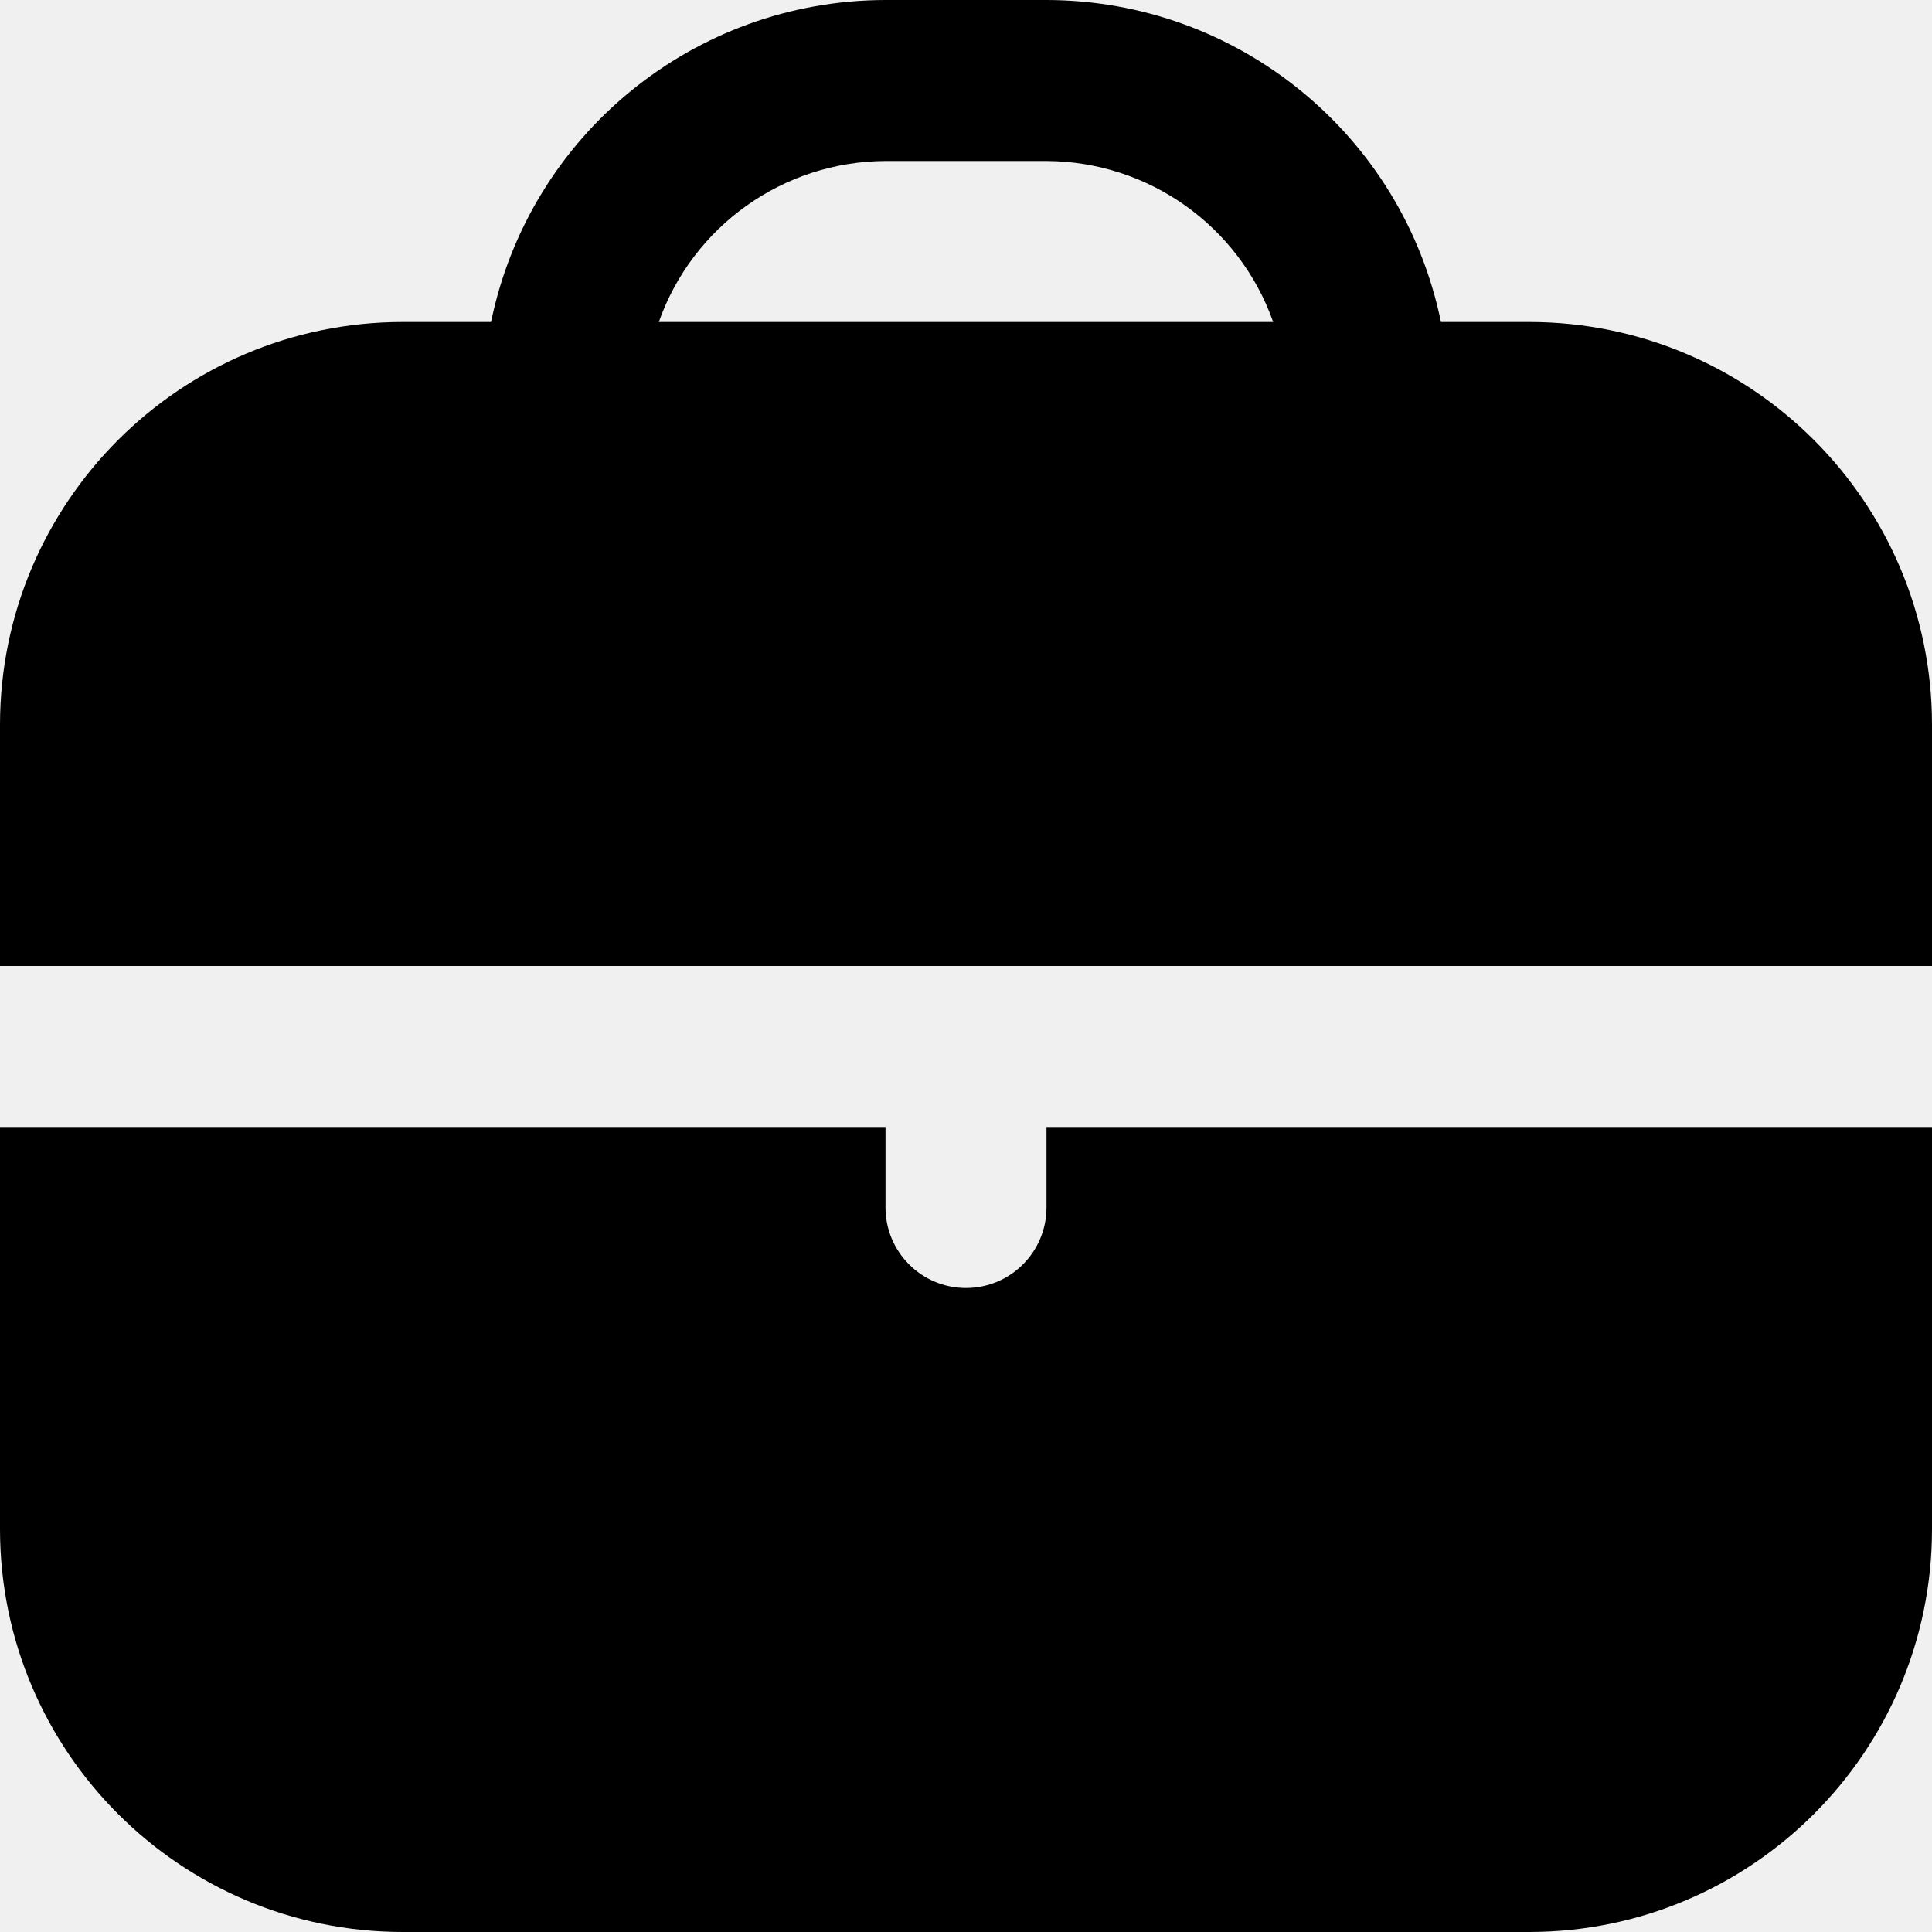
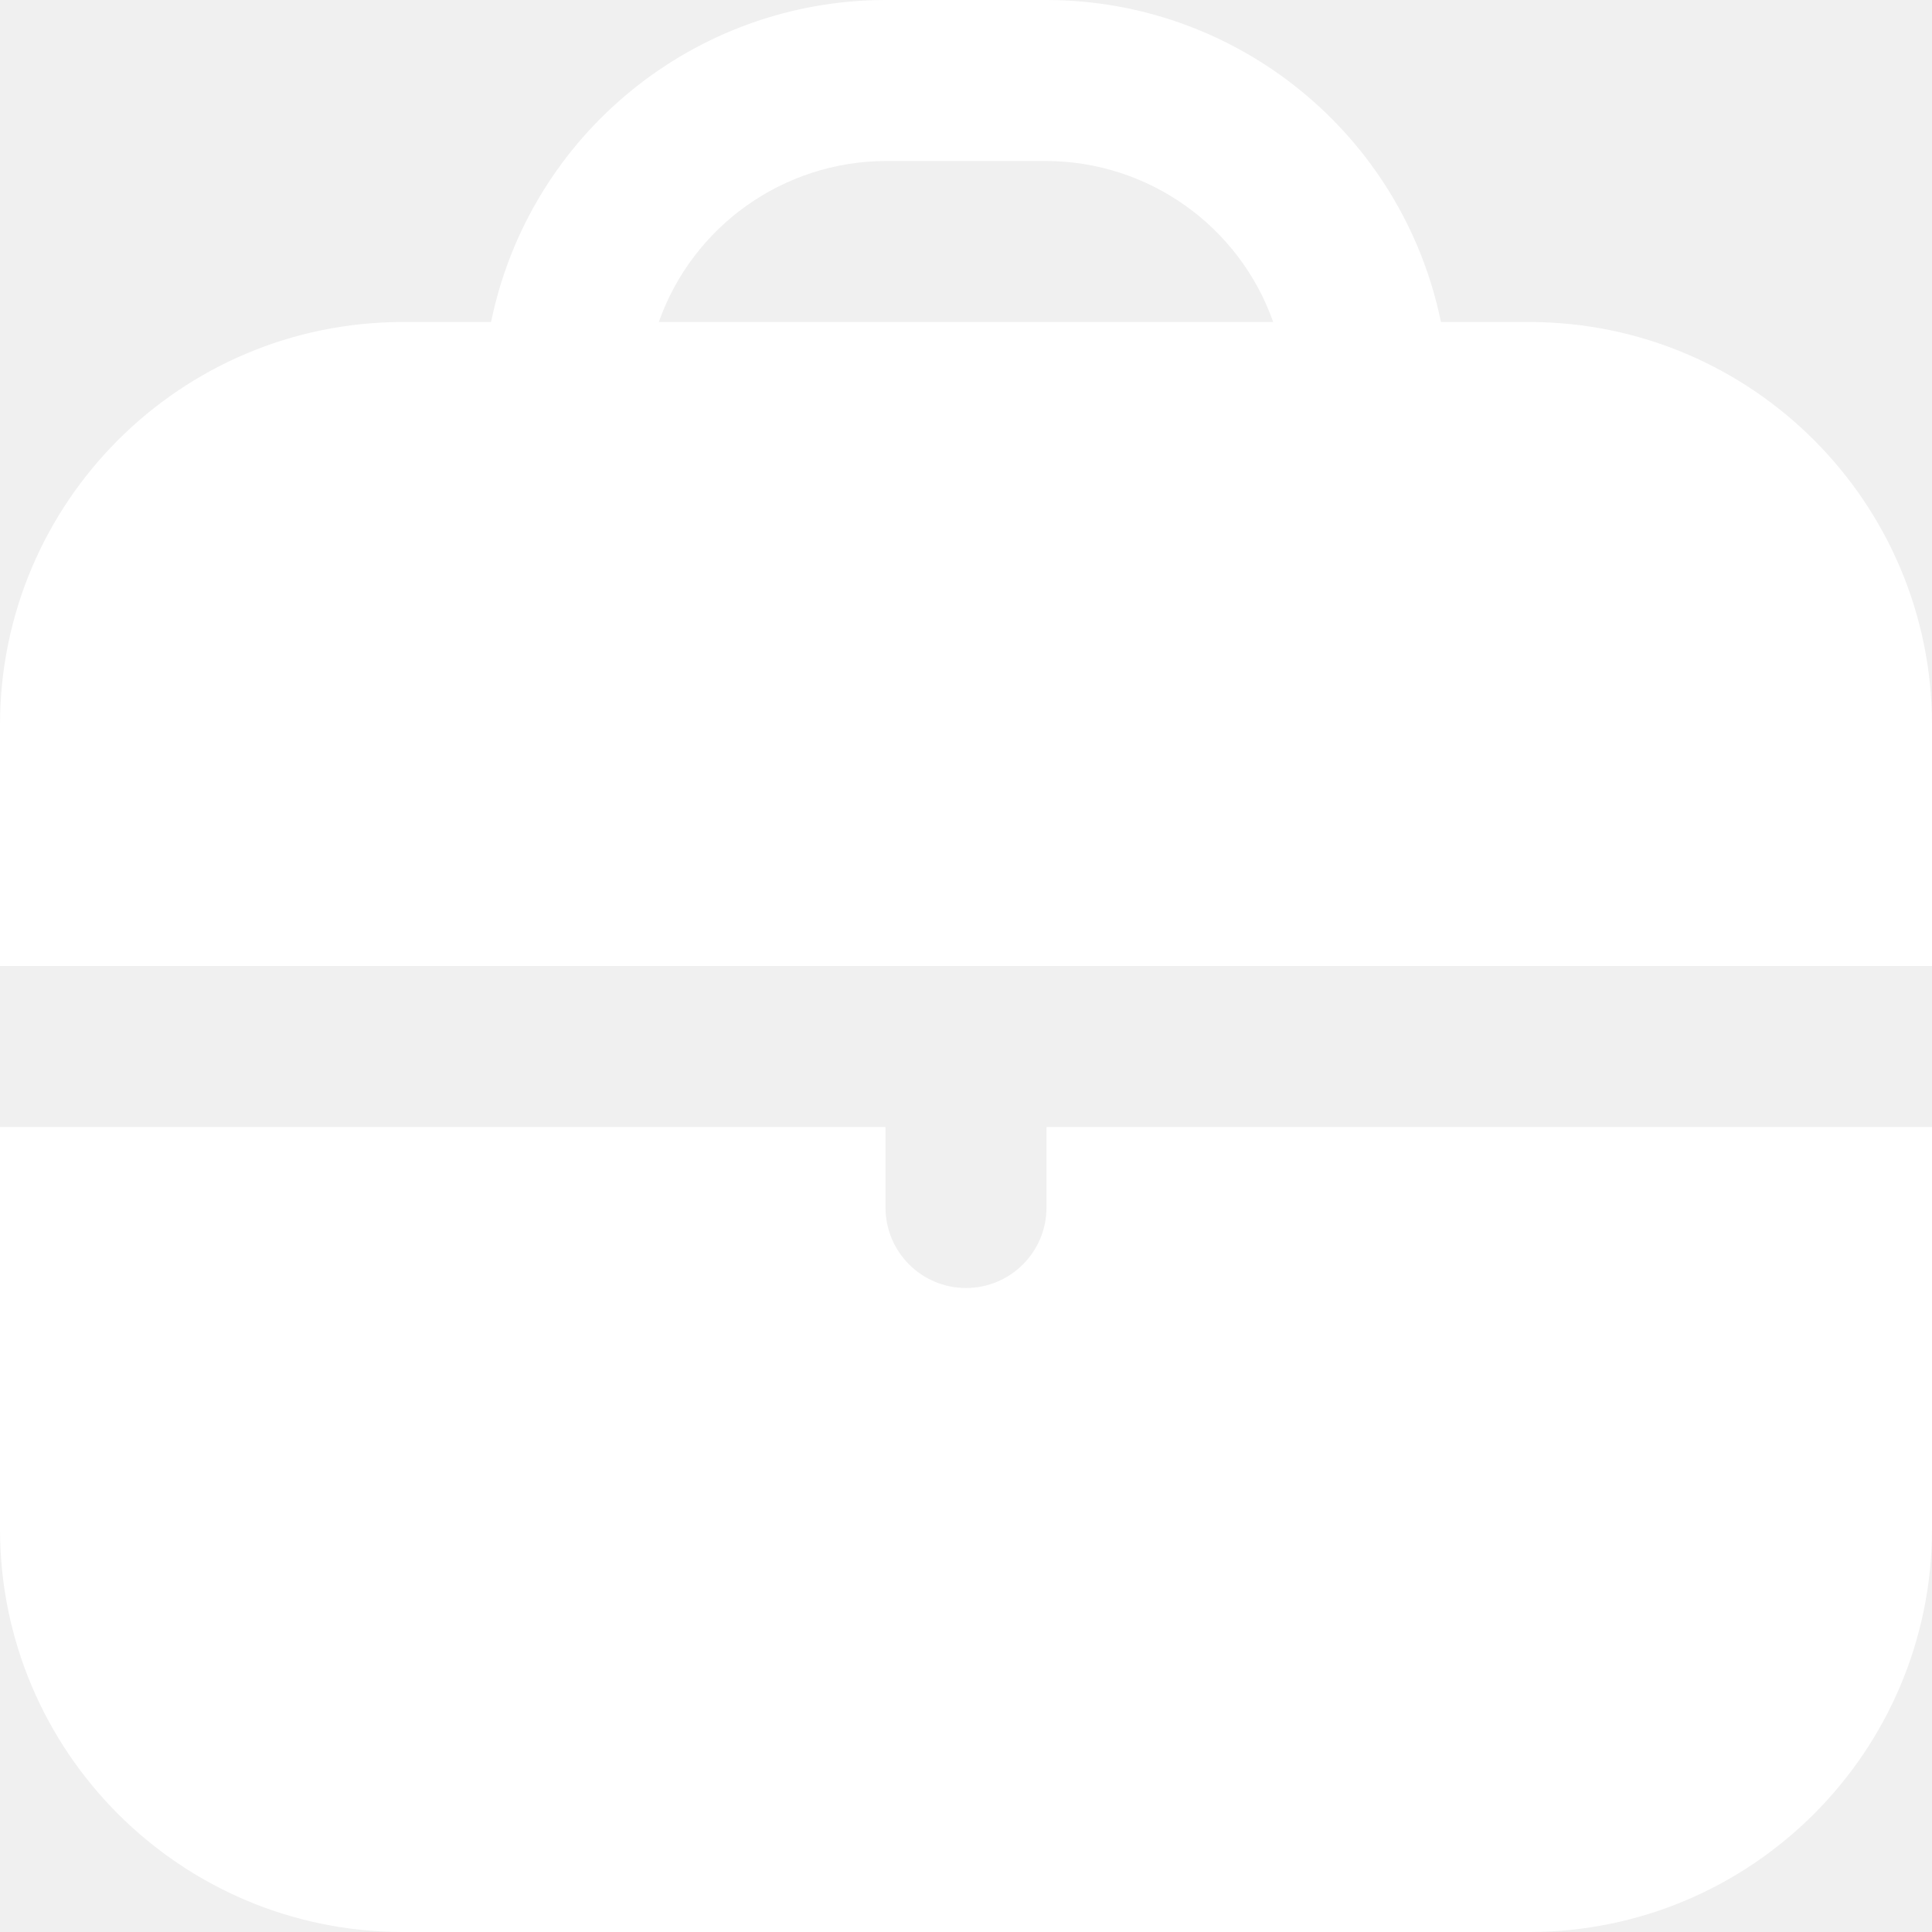
<svg xmlns="http://www.w3.org/2000/svg" id="Filled" viewBox="0 0 24 24" width="512" height="512">
-   <path d="M19,4H17.9A5.009,5.009,0,0,0,13,0H11A5.009,5.009,0,0,0,6.1,4H5A5.006,5.006,0,0,0,0,9v3H24V9A5.006,5.006,0,0,0,19,4ZM8.184,4A3,3,0,0,1,11,2h2a3,3,0,0,1,2.816,2Z" />
-   <path d="M13,15a1,1,0,0,1-2,0V14H0v5a5.006,5.006,0,0,0,5,5H19a5.006,5.006,0,0,0,5-5V14H13Z" />
+   <path fill="#FFFFFF" d="M19,4H17.9A5.009,5.009,0,0,0,13,0H11A5.009,5.009,0,0,0,6.1,4H5A5.006,5.006,0,0,0,0,9v3H24V9A5.006,5.006,0,0,0,19,4ZM8.184,4A3,3,0,0,1,11,2h2a3,3,0,0,1,2.816,2Z" />
+   <path fill="#FFFFFF" d="M13,15a1,1,0,0,1-2,0V14H0v5a5.006,5.006,0,0,0,5,5H19a5.006,5.006,0,0,0,5-5V14H13Z" />
</svg>
